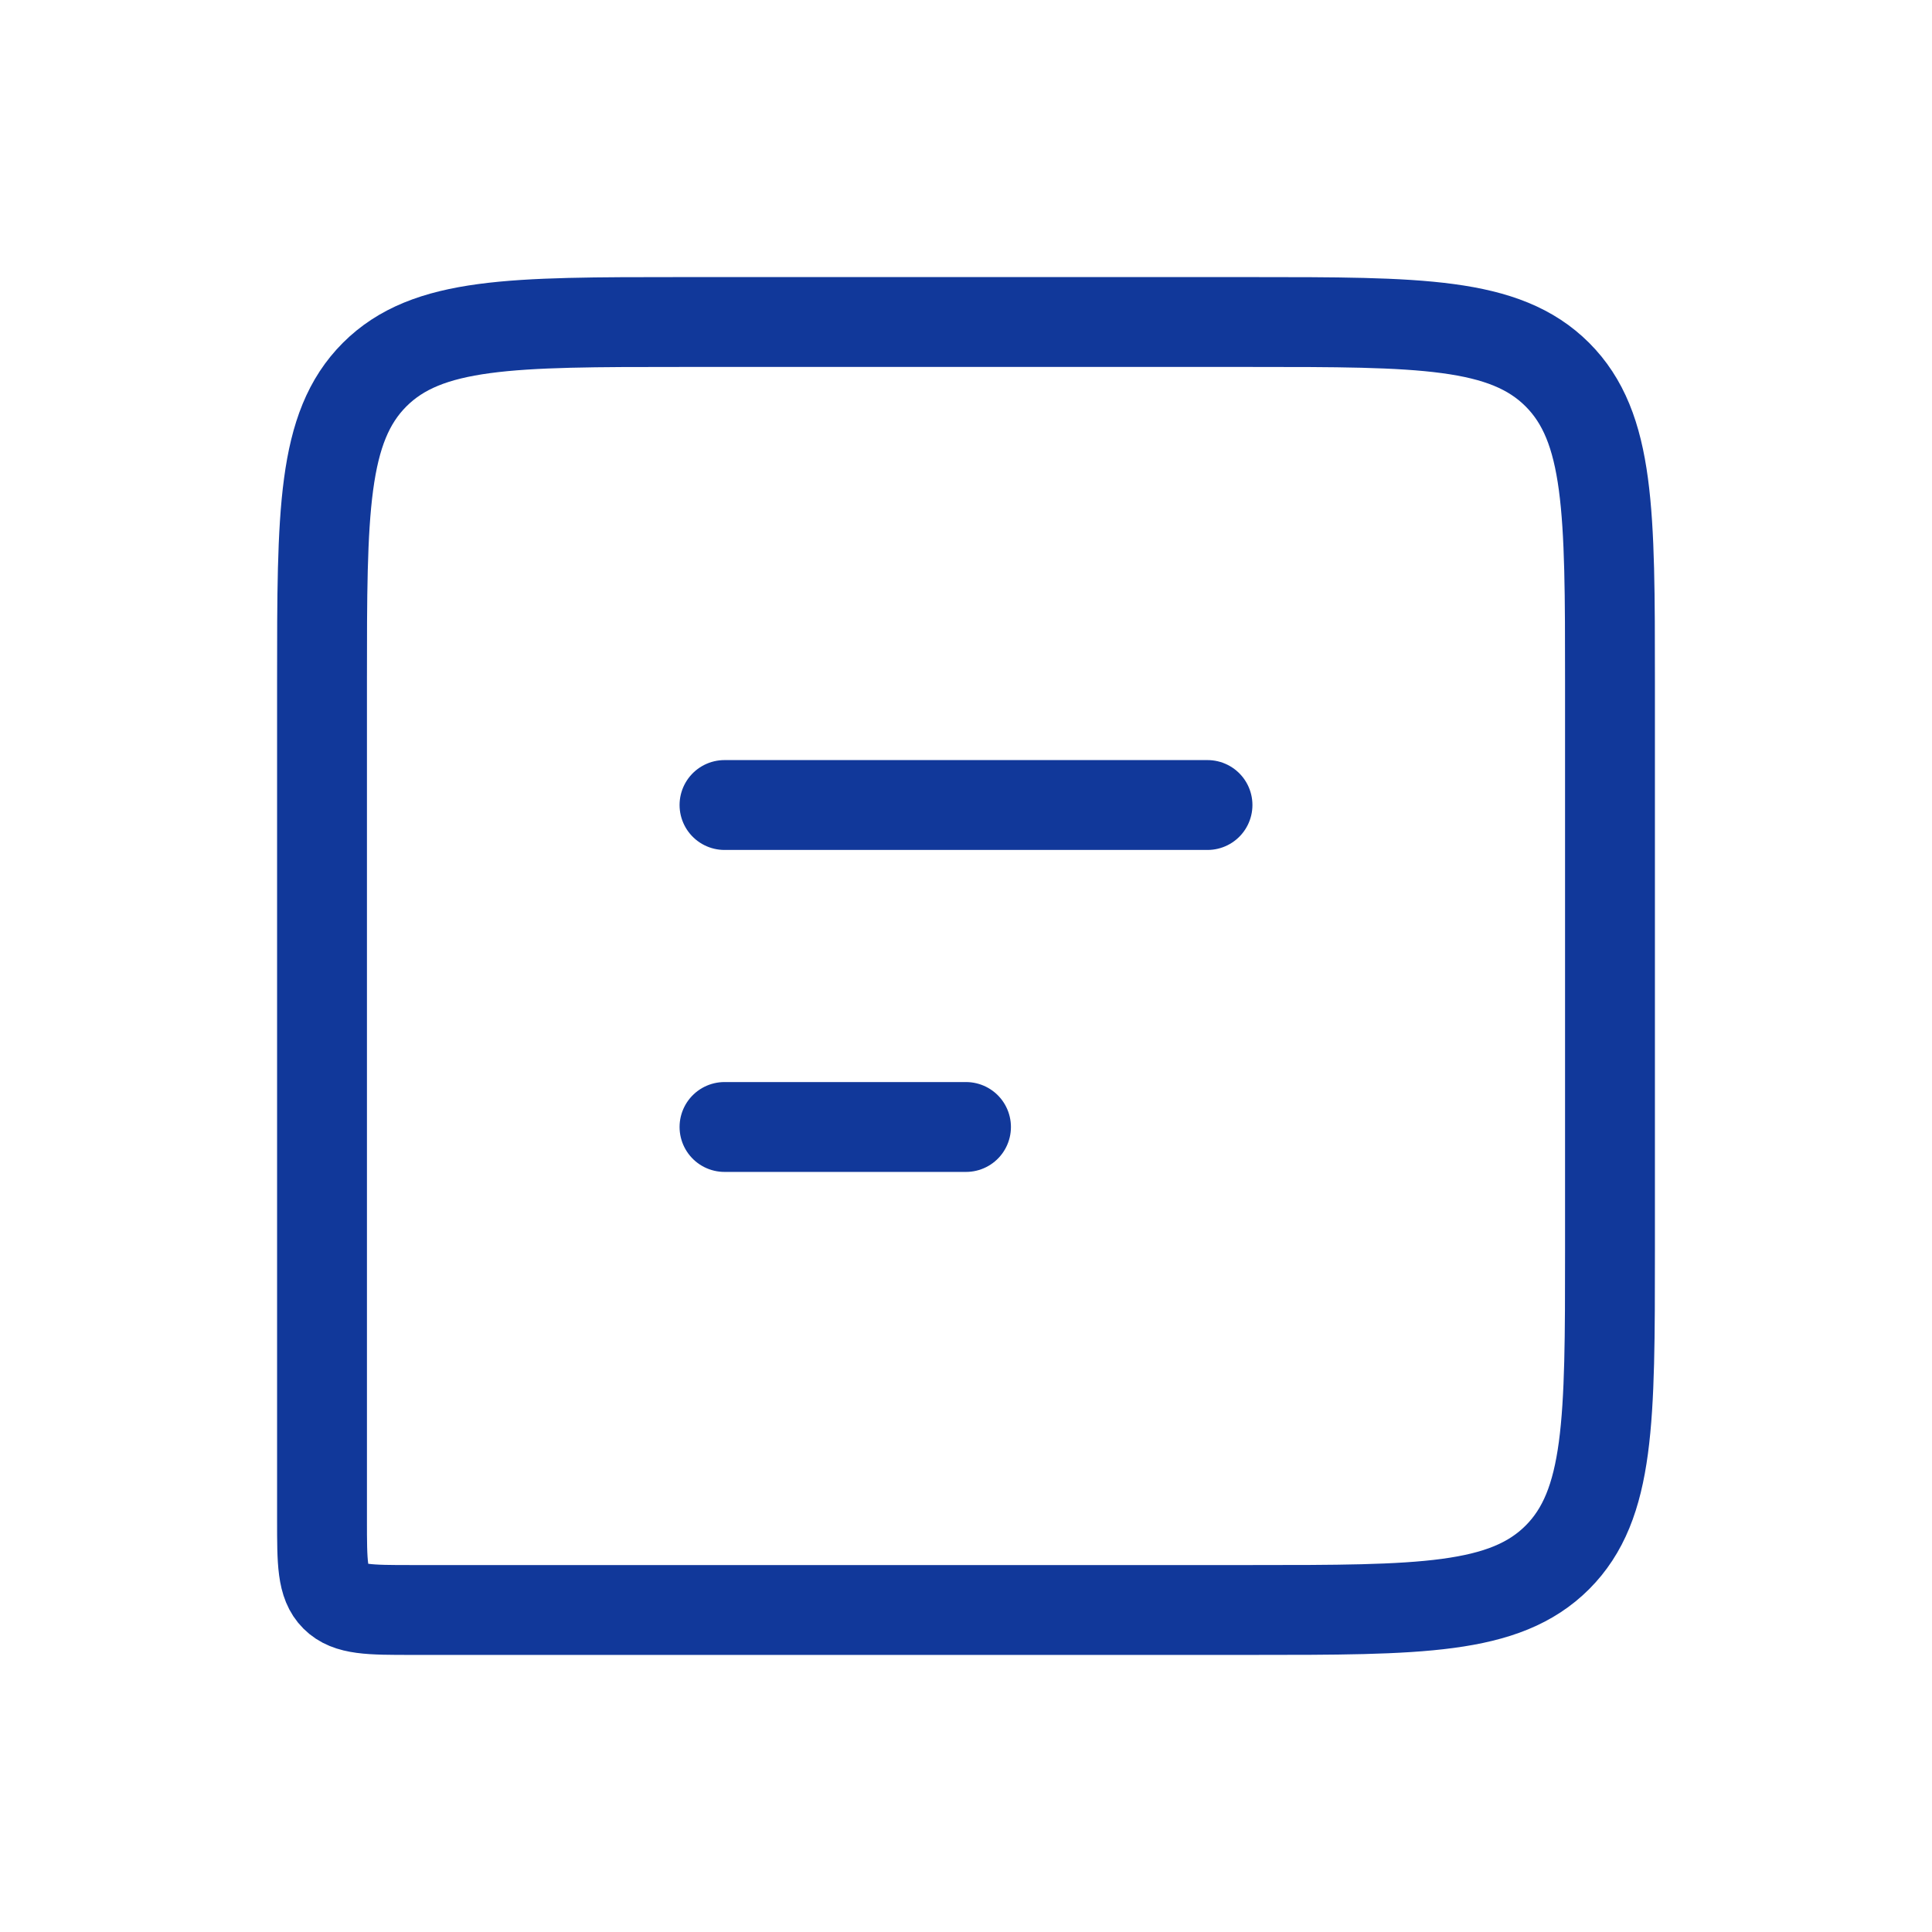
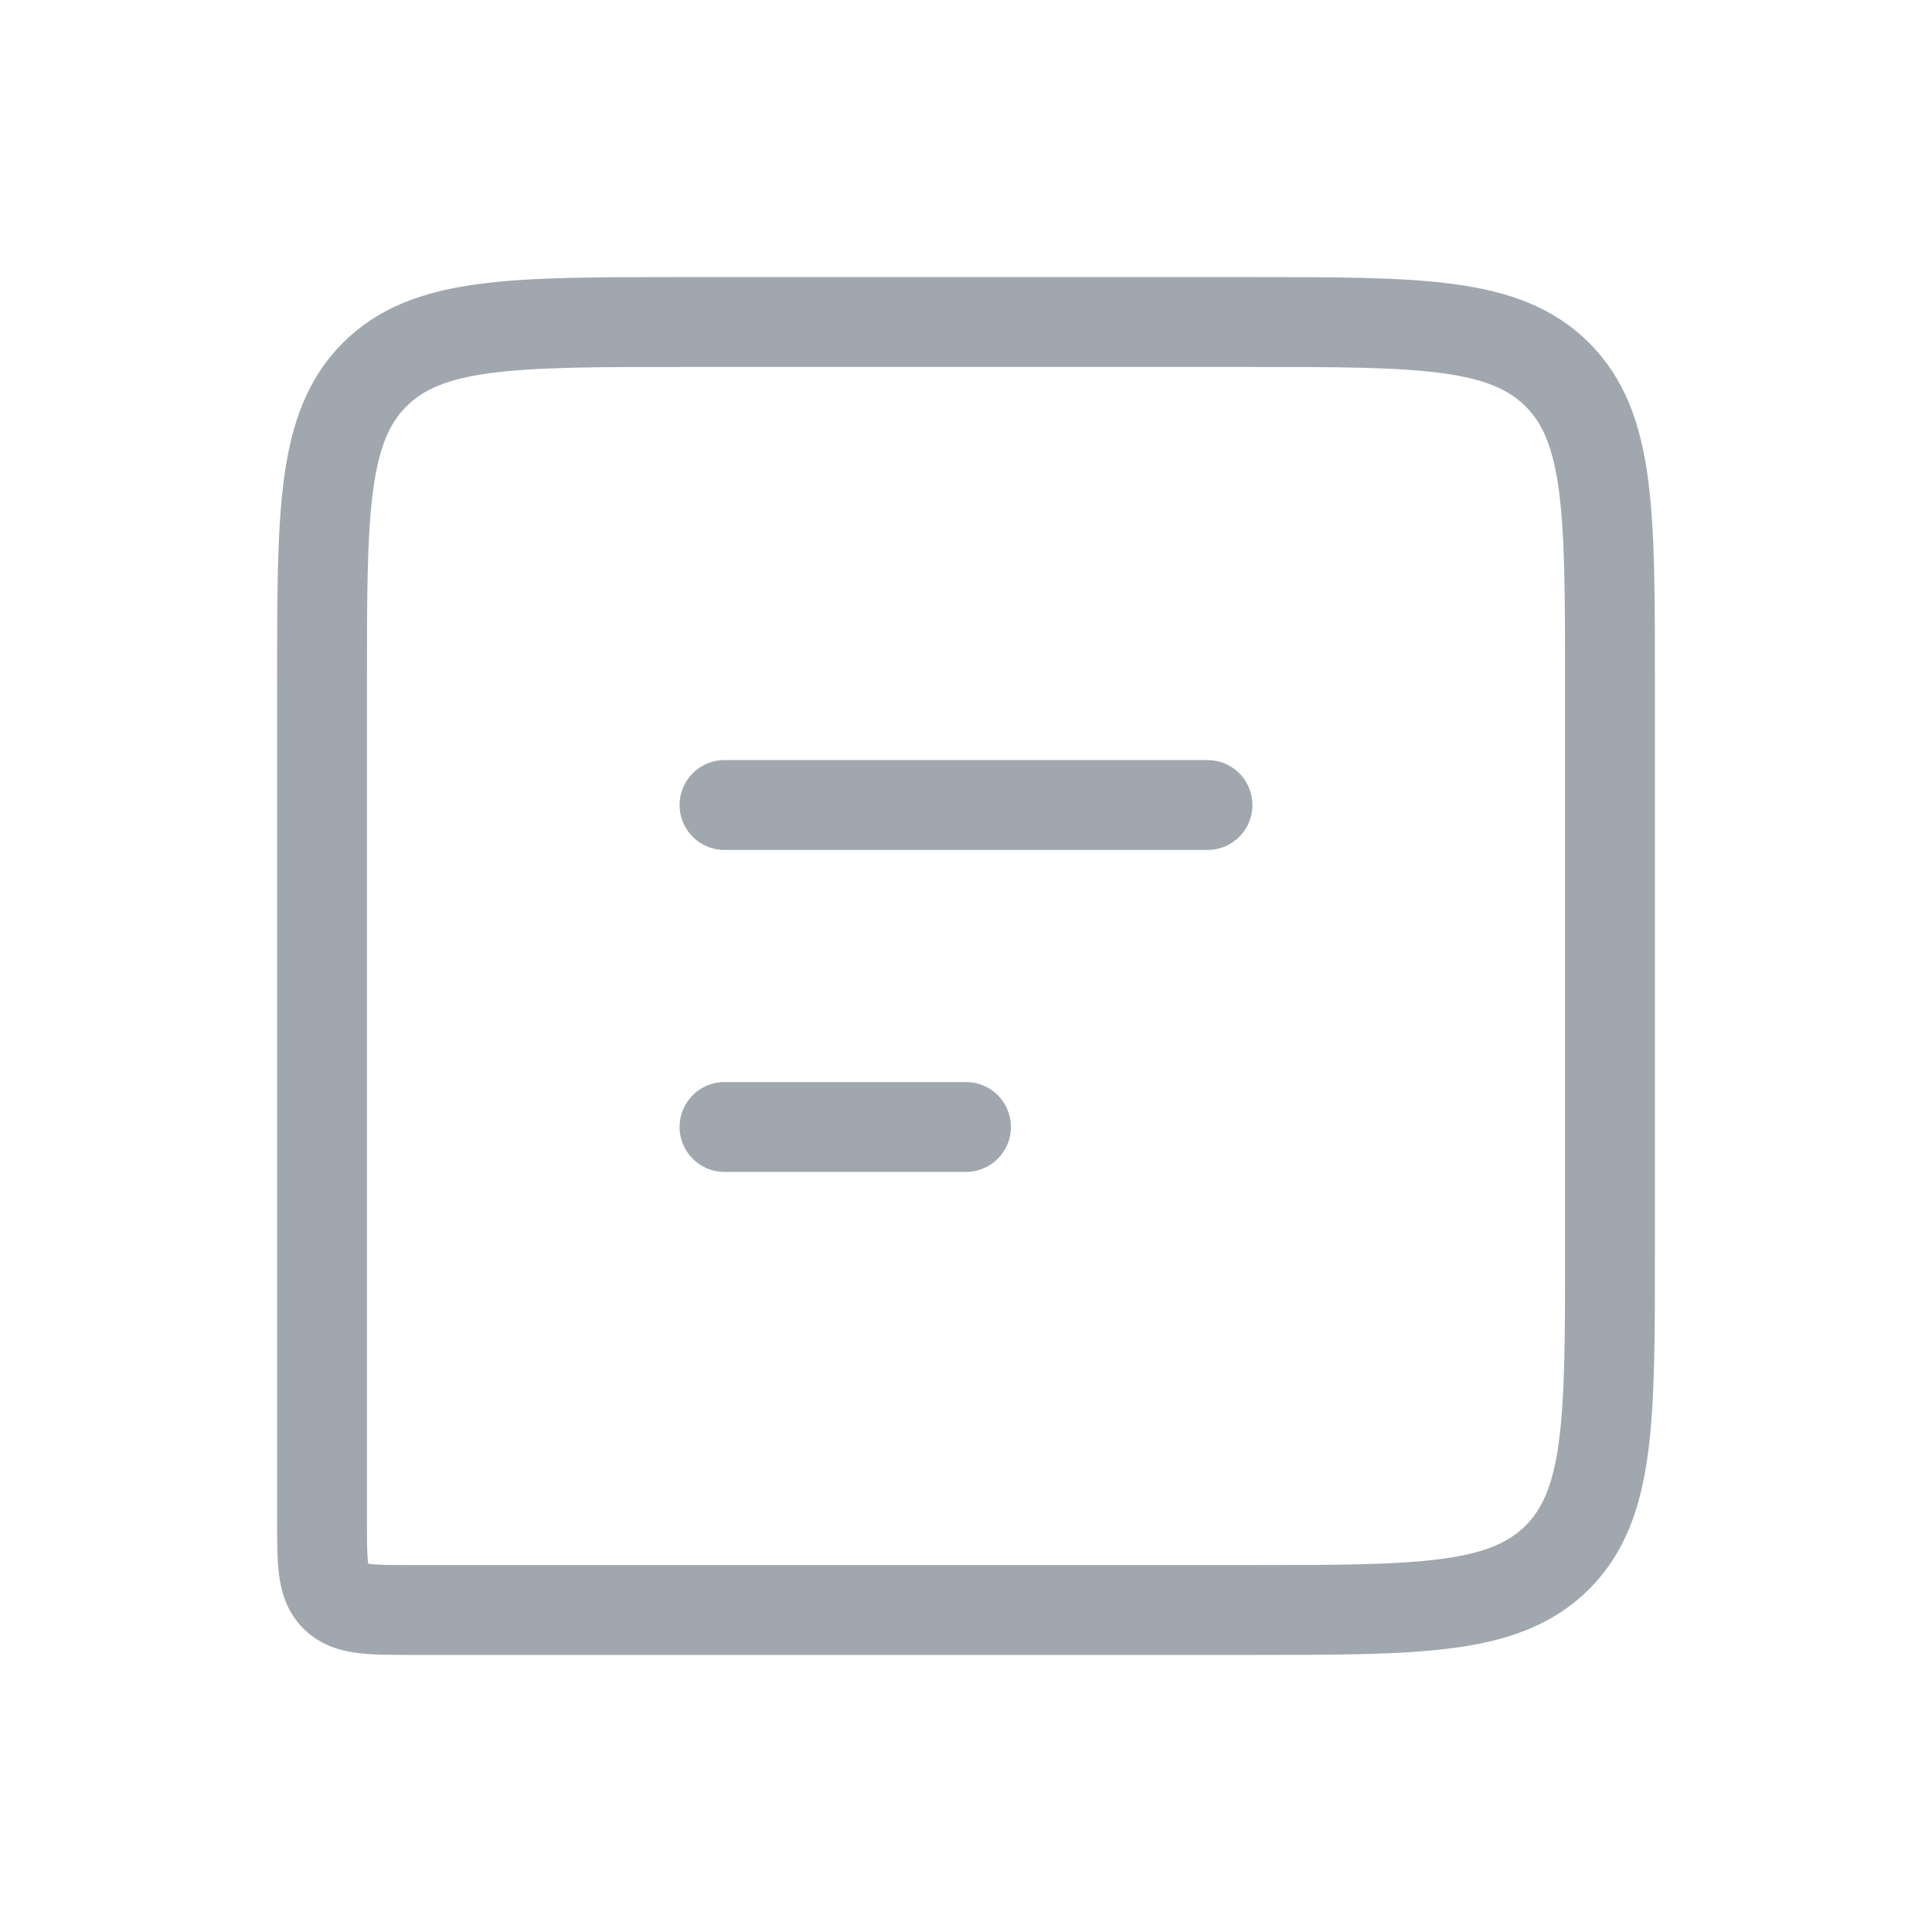
<svg xmlns="http://www.w3.org/2000/svg" width="43" height="43" viewBox="0 0 43 43" fill="none">
-   <path d="M35.833 15.167C35.833 11.395 35.833 9.51 34.662 8.338C33.49 7.167 31.605 7.167 27.833 7.167H15.167C11.395 7.167 9.51 7.167 8.338 8.338C7.167 9.51 7.167 11.395 7.167 15.167V33.833C7.167 34.776 7.167 35.248 7.46 35.54C7.752 35.833 8.224 35.833 9.167 35.833H27.833C31.605 35.833 33.49 35.833 34.662 34.662C35.833 33.49 35.833 31.605 35.833 27.833V15.167Z" stroke="#11389A" stroke-width="2" />
-   <path d="M16.125 17.917L26.875 17.917" stroke="#11389A" stroke-width="2" stroke-linecap="round" stroke-linejoin="round" />
-   <path d="M16.125 25.083H21.5" stroke="#11389A" stroke-width="2" stroke-linecap="round" stroke-linejoin="round" />
+   <path d="M35.833 15.167C35.833 11.396 35.833 9.51 34.662 8.338C33.49 7.167 31.604 7.167 27.833 7.167H15.166C11.395 7.167 9.51 7.167 8.338 8.338C7.167 9.51 7.167 11.396 7.167 15.167V33.833C7.167 34.776 7.167 35.248 7.459 35.541C7.752 35.833 8.224 35.833 9.166 35.833H27.833C31.604 35.833 33.49 35.833 34.662 34.662C35.833 33.49 35.833 31.605 35.833 27.833V15.167Z" stroke="#A0A7AF" stroke-width="2" />
+   <path d="M16.125 17.917L26.875 17.917" stroke="#A0A7AF" stroke-width="2" stroke-linecap="round" stroke-linejoin="round" />
+   <path d="M16.125 25.083H21.5" stroke="#A0A7AF" stroke-width="2" stroke-linecap="round" stroke-linejoin="round" />
</svg>
